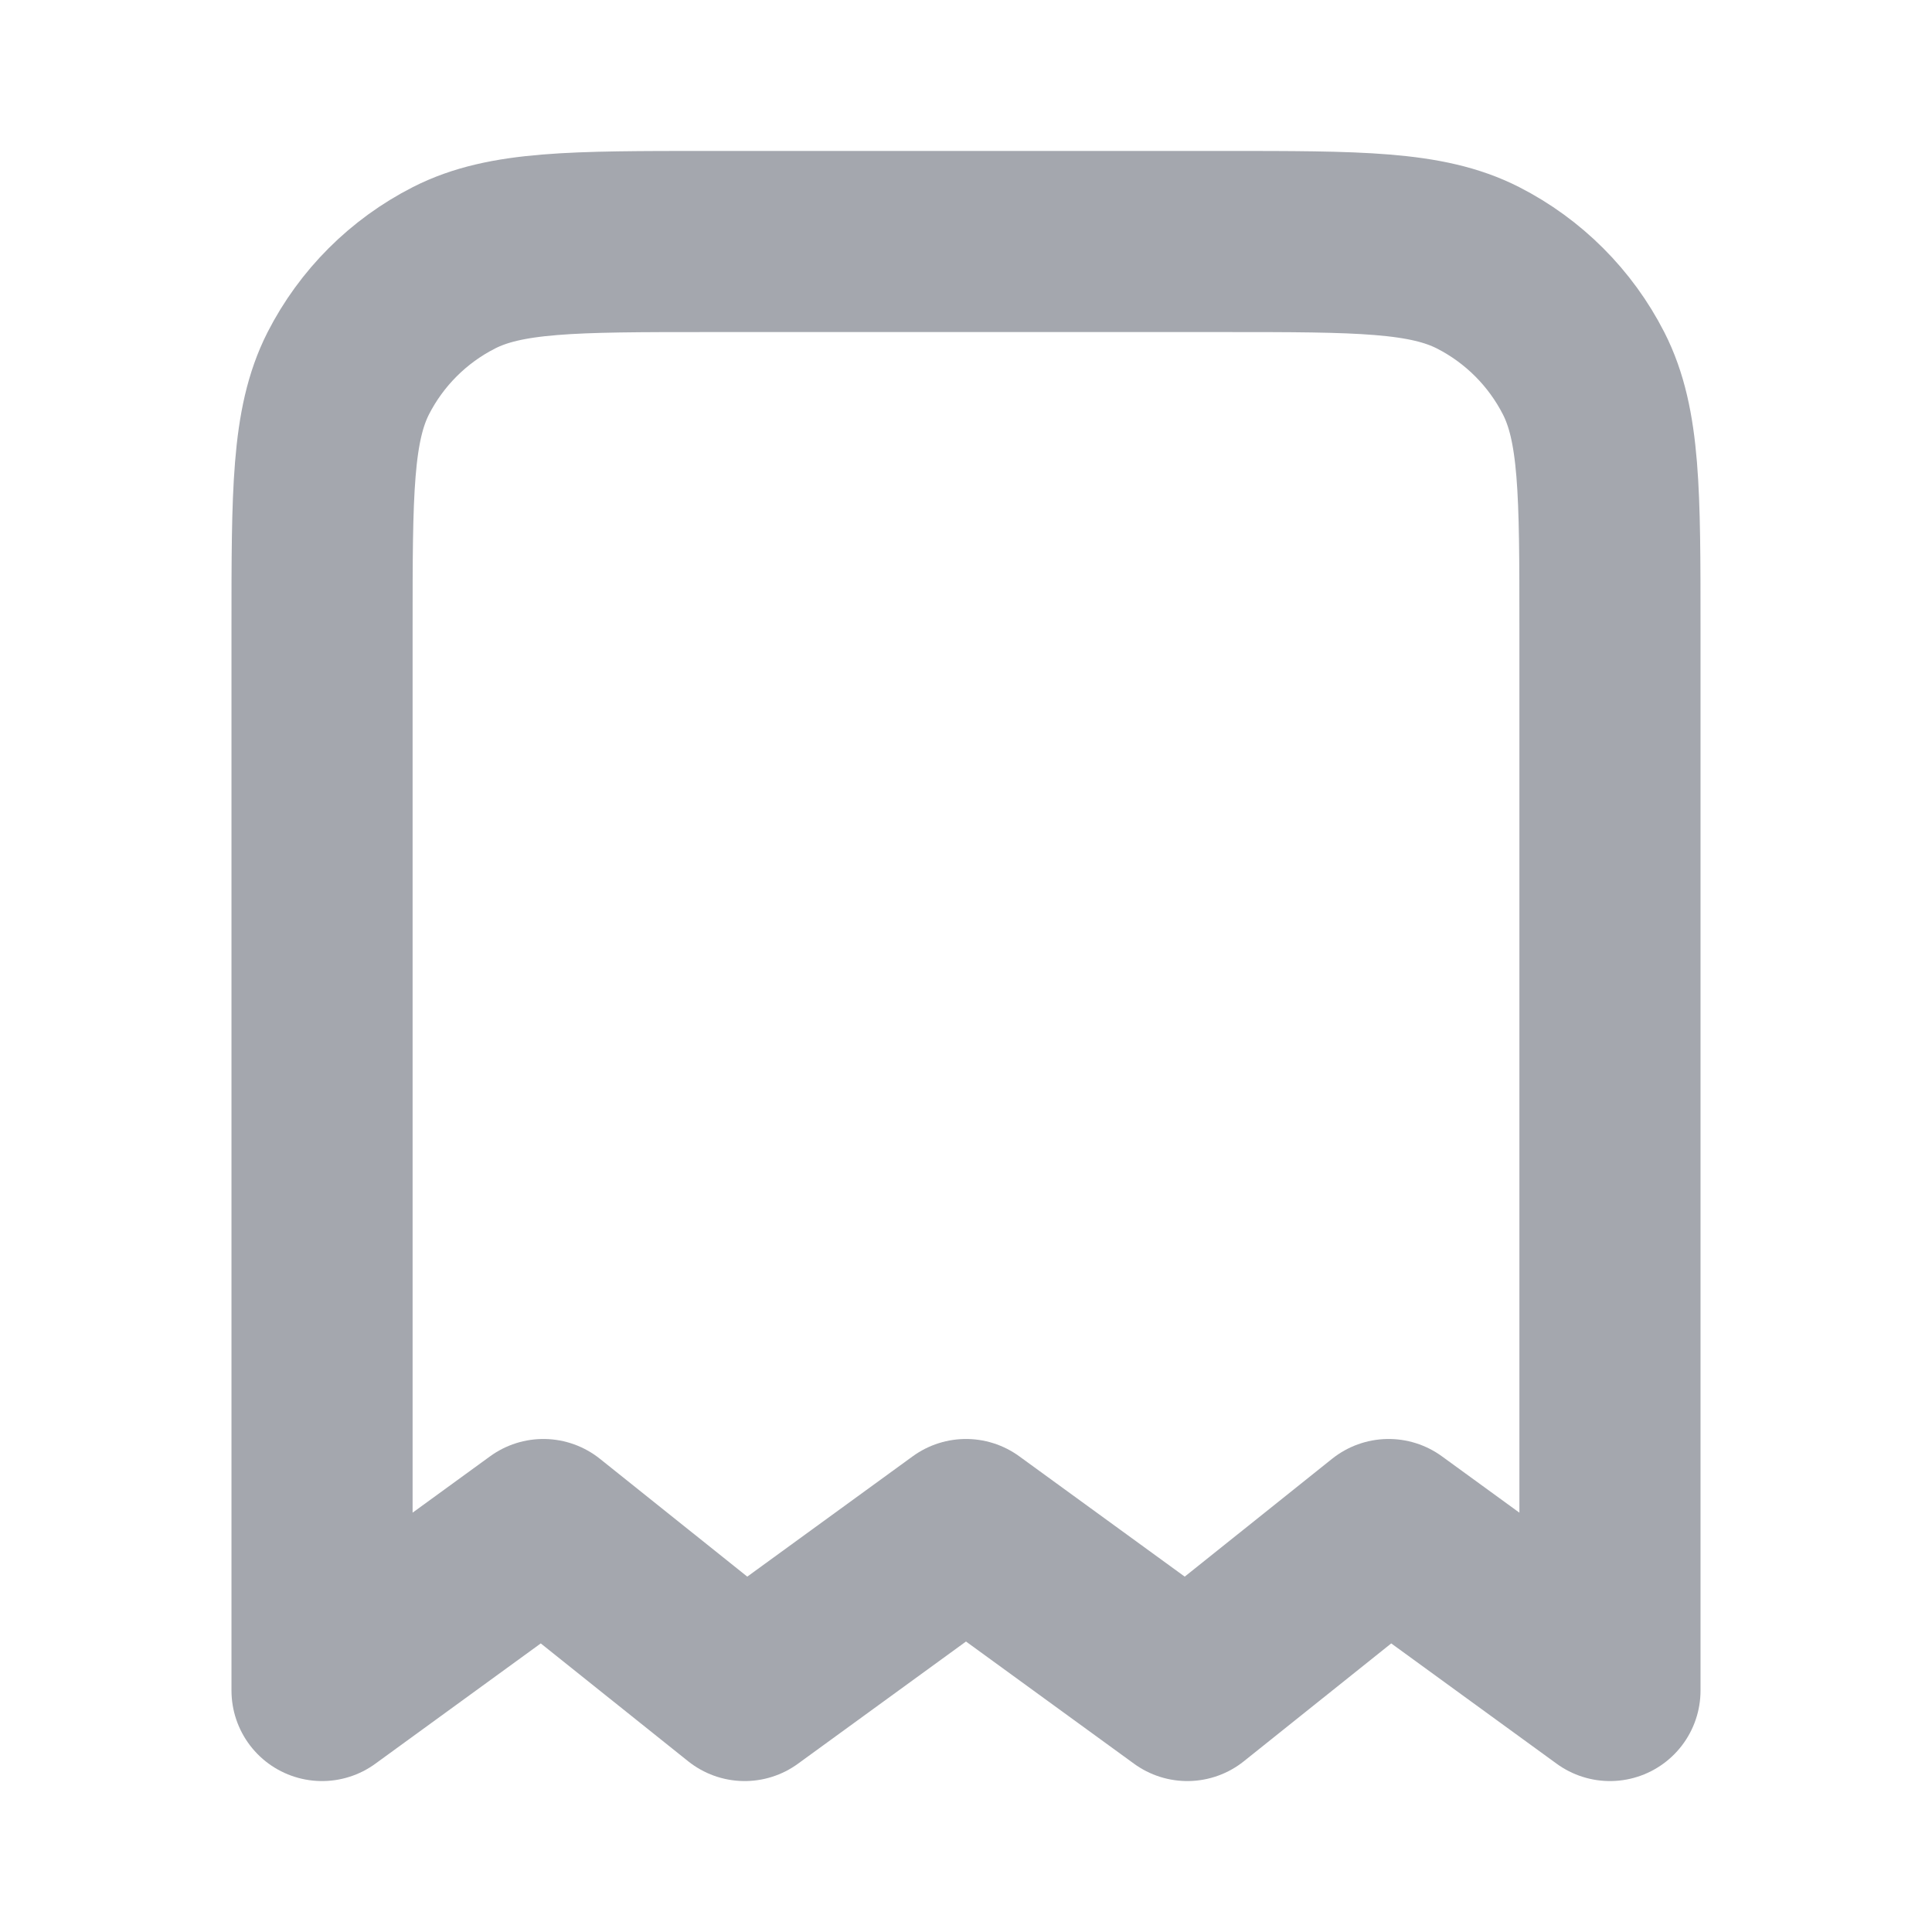
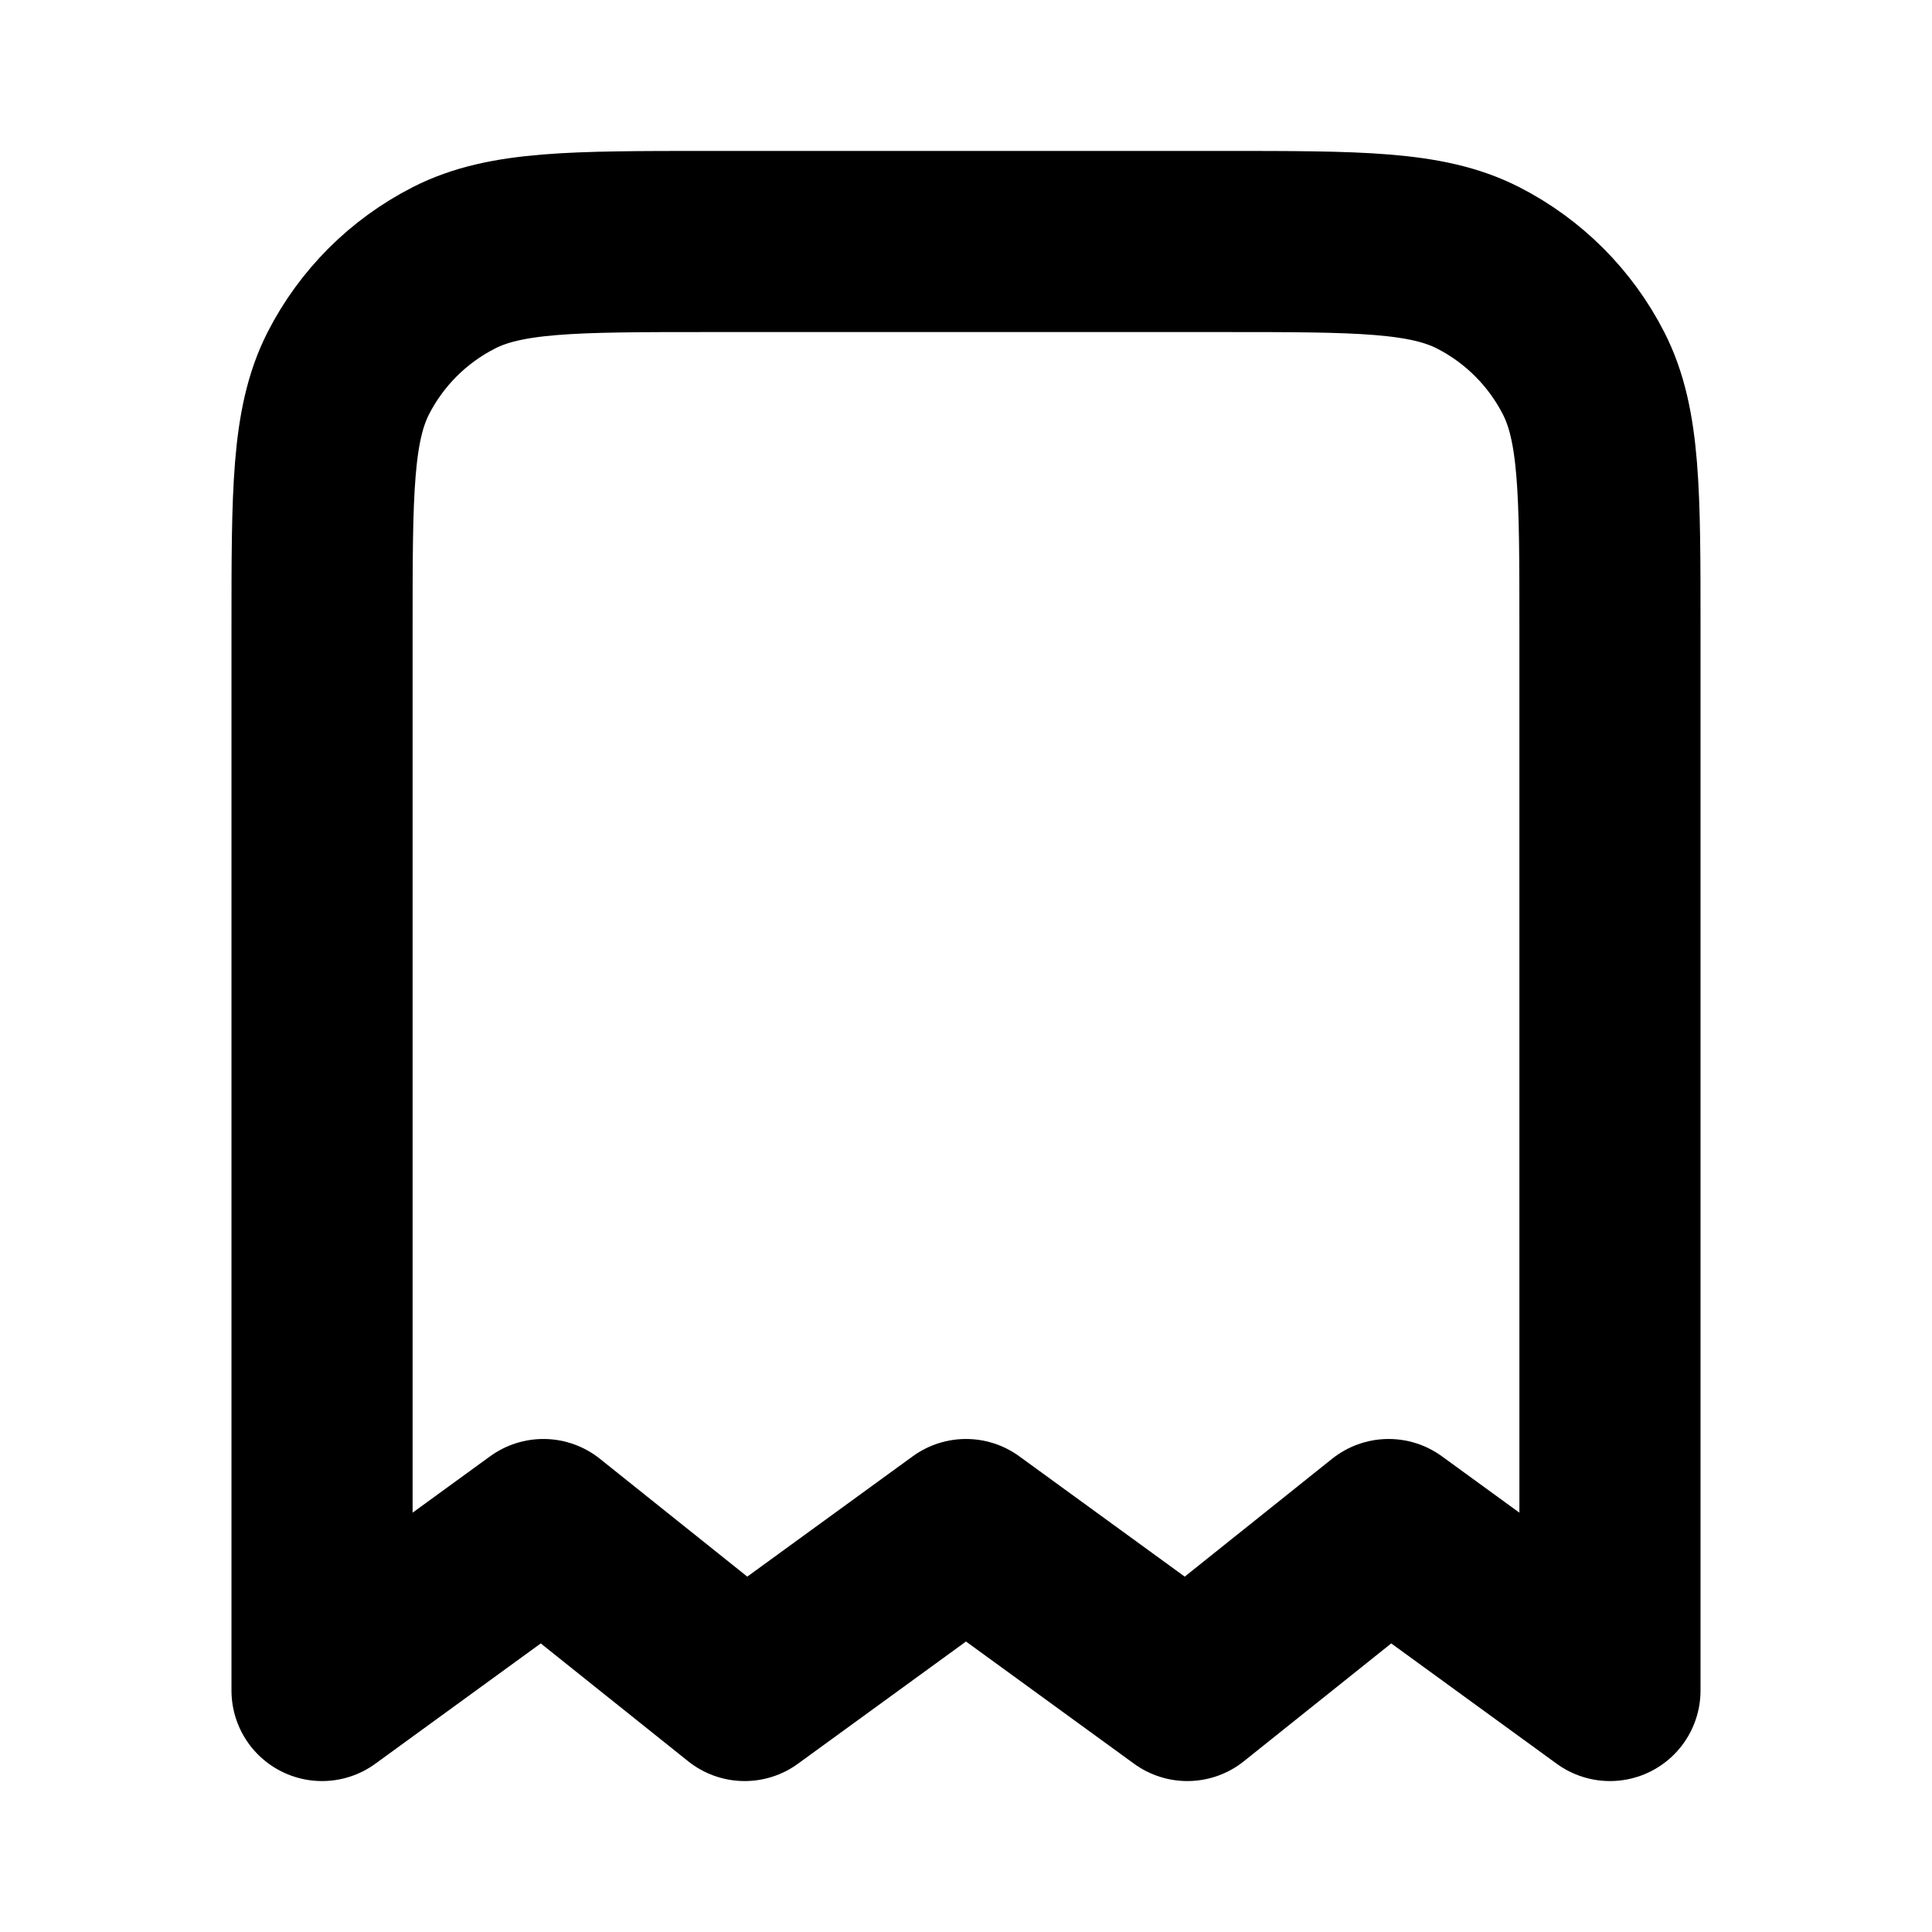
<svg xmlns="http://www.w3.org/2000/svg" width="16" height="16" viewBox="0 0 16 16" fill="none">
-   <path d="M2.667 5.2C2.667 4.08 2.667 3.52 2.884 3.092C3.076 2.716 3.382 2.41 3.759 2.218C4.186 2 4.746 2 5.867 2H10.133C11.253 2 11.813 2 12.241 2.218C12.617 2.41 12.923 2.716 13.115 3.092C13.333 3.52 13.333 4.08 13.333 5.2V14L11.5 12.667L9.833 14L8 12.667L6.167 14L4.5 12.667L2.667 14V5.2Z" stroke="#A4A7AE" stroke-width="1.5" stroke-linecap="round" stroke-linejoin="round" />
+   <path d="M2.667 5.2C2.667 4.08 2.667 3.52 2.884 3.092C3.076 2.716 3.382 2.41 3.759 2.218C4.186 2 4.746 2 5.867 2H10.133C11.253 2 11.813 2 12.241 2.218C12.617 2.41 12.923 2.716 13.115 3.092C13.333 3.52 13.333 4.08 13.333 5.2V14L11.5 12.667L9.833 14L8 12.667L6.167 14L4.5 12.667L2.667 14V5.2Z" stroke="currentColor" stroke-width="1.5" stroke-linecap="round" stroke-linejoin="round" />
</svg>
